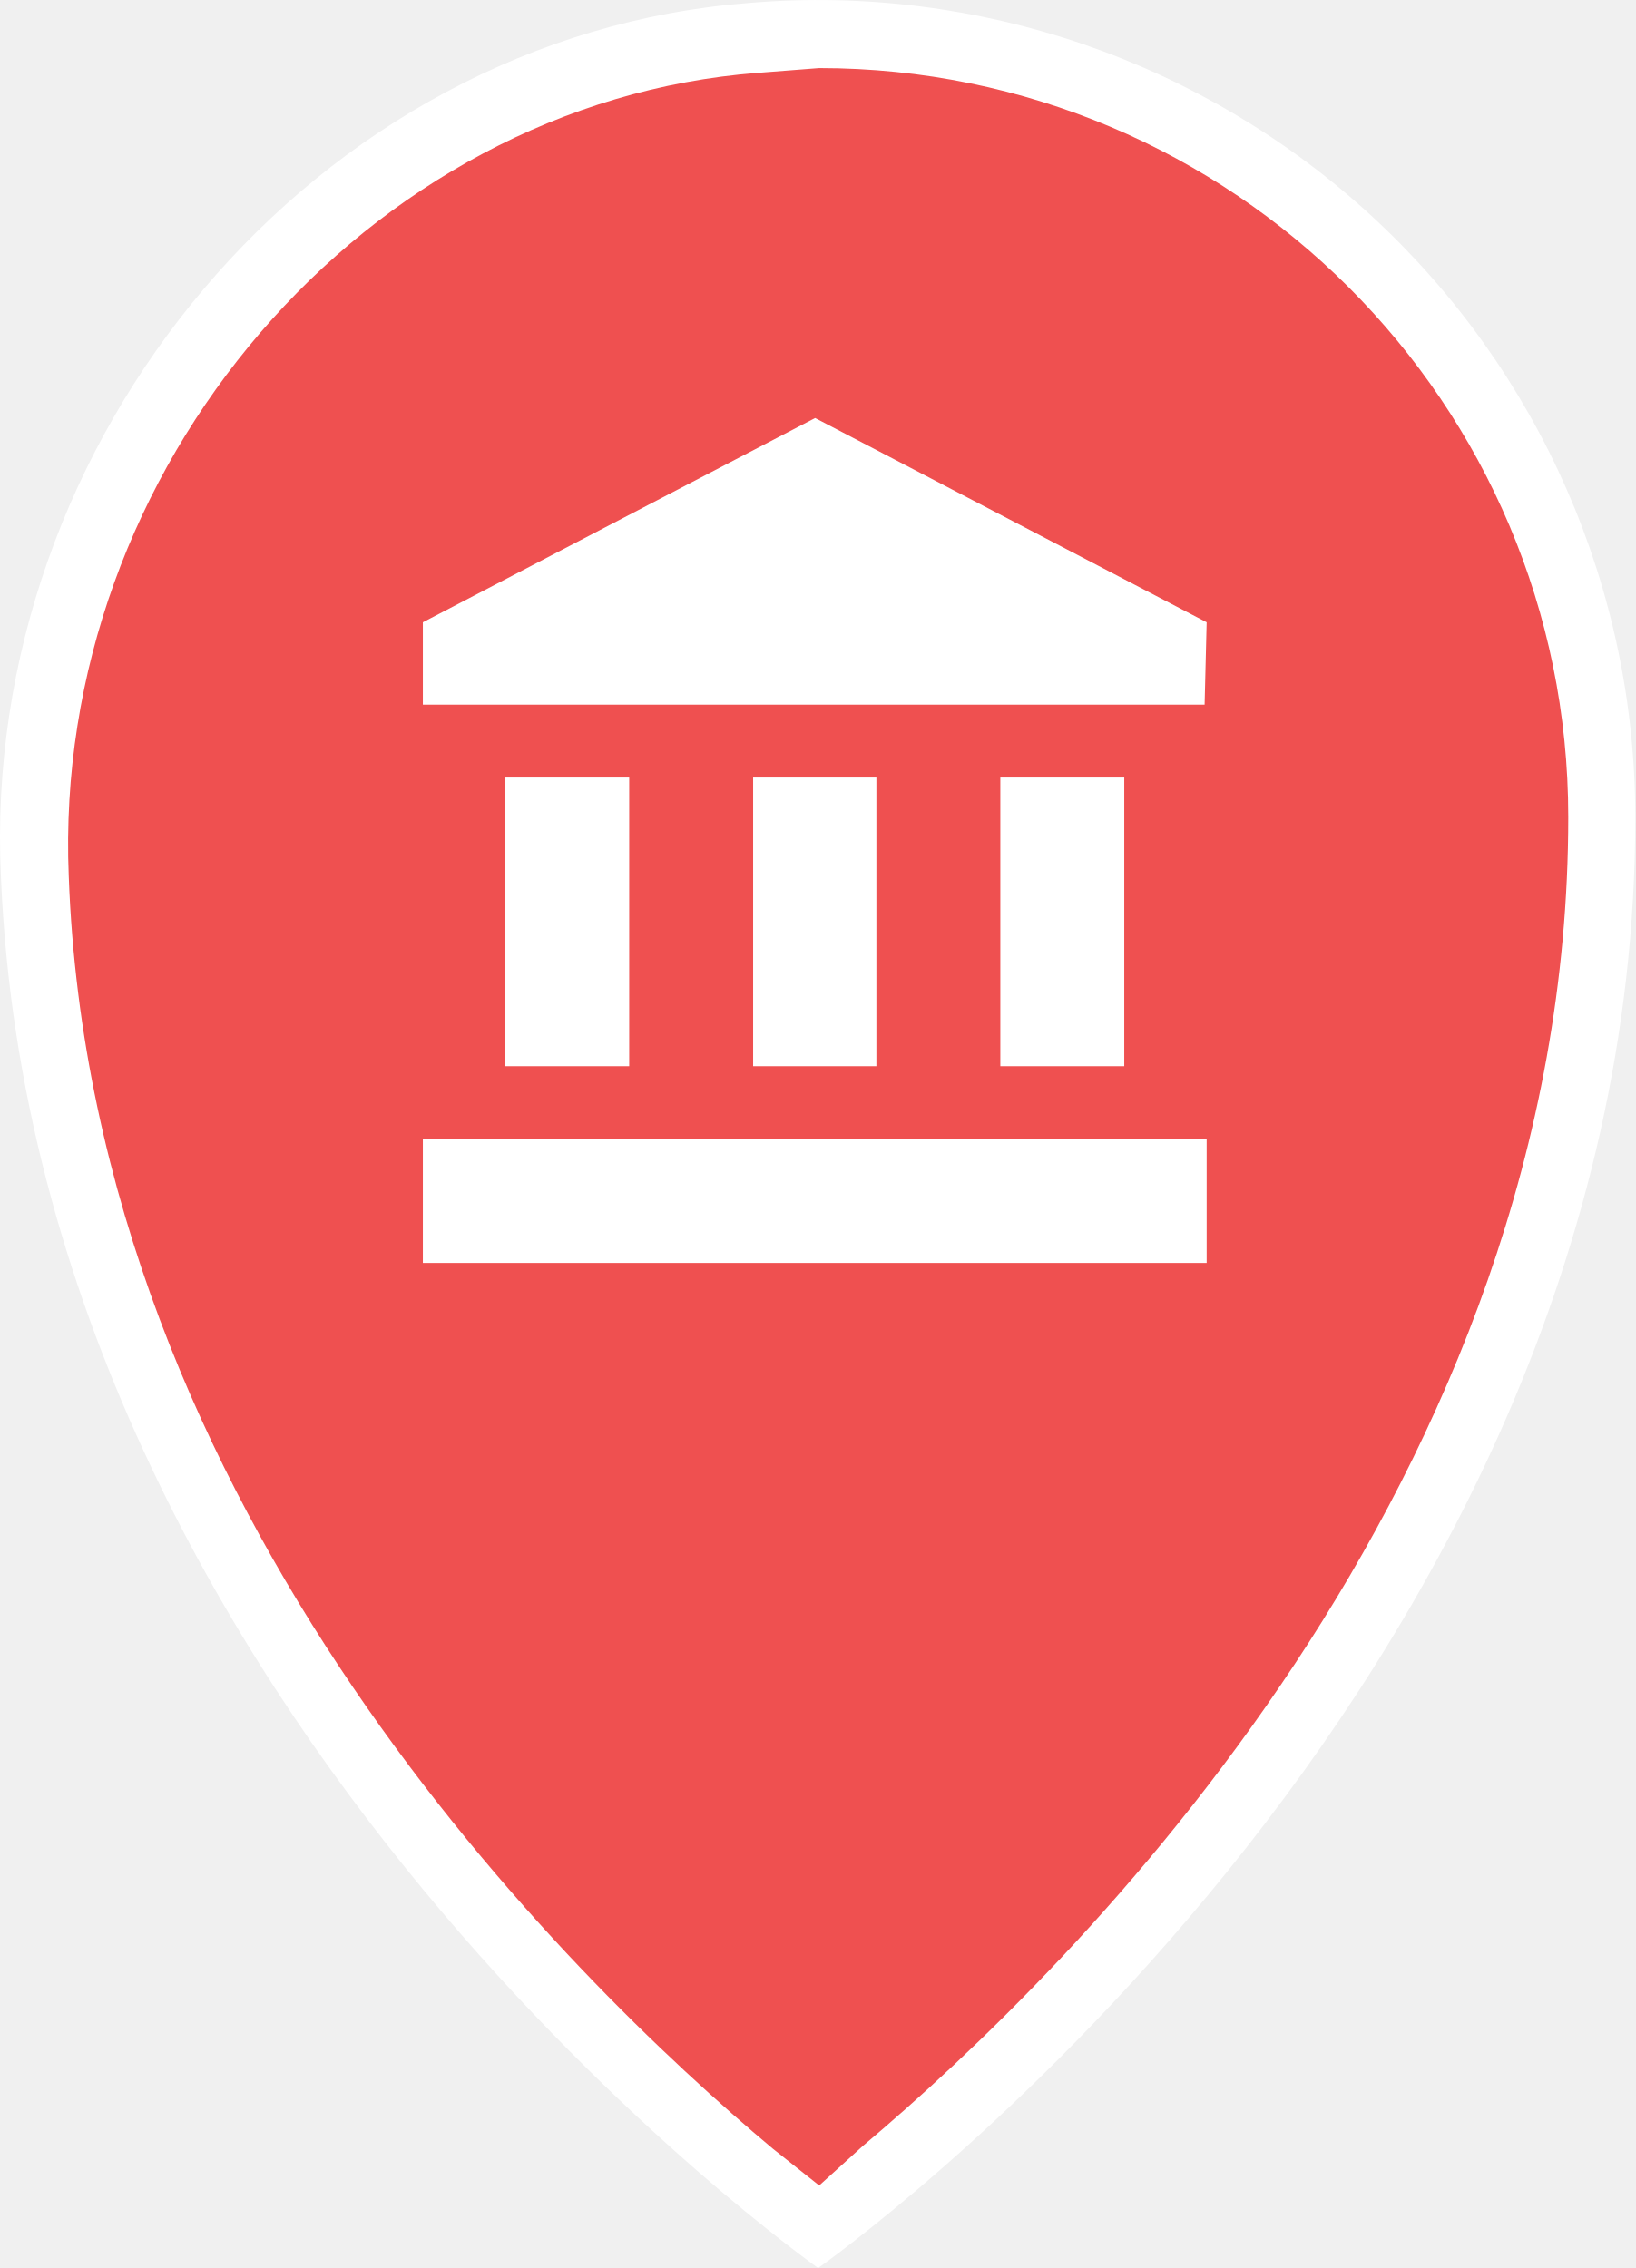
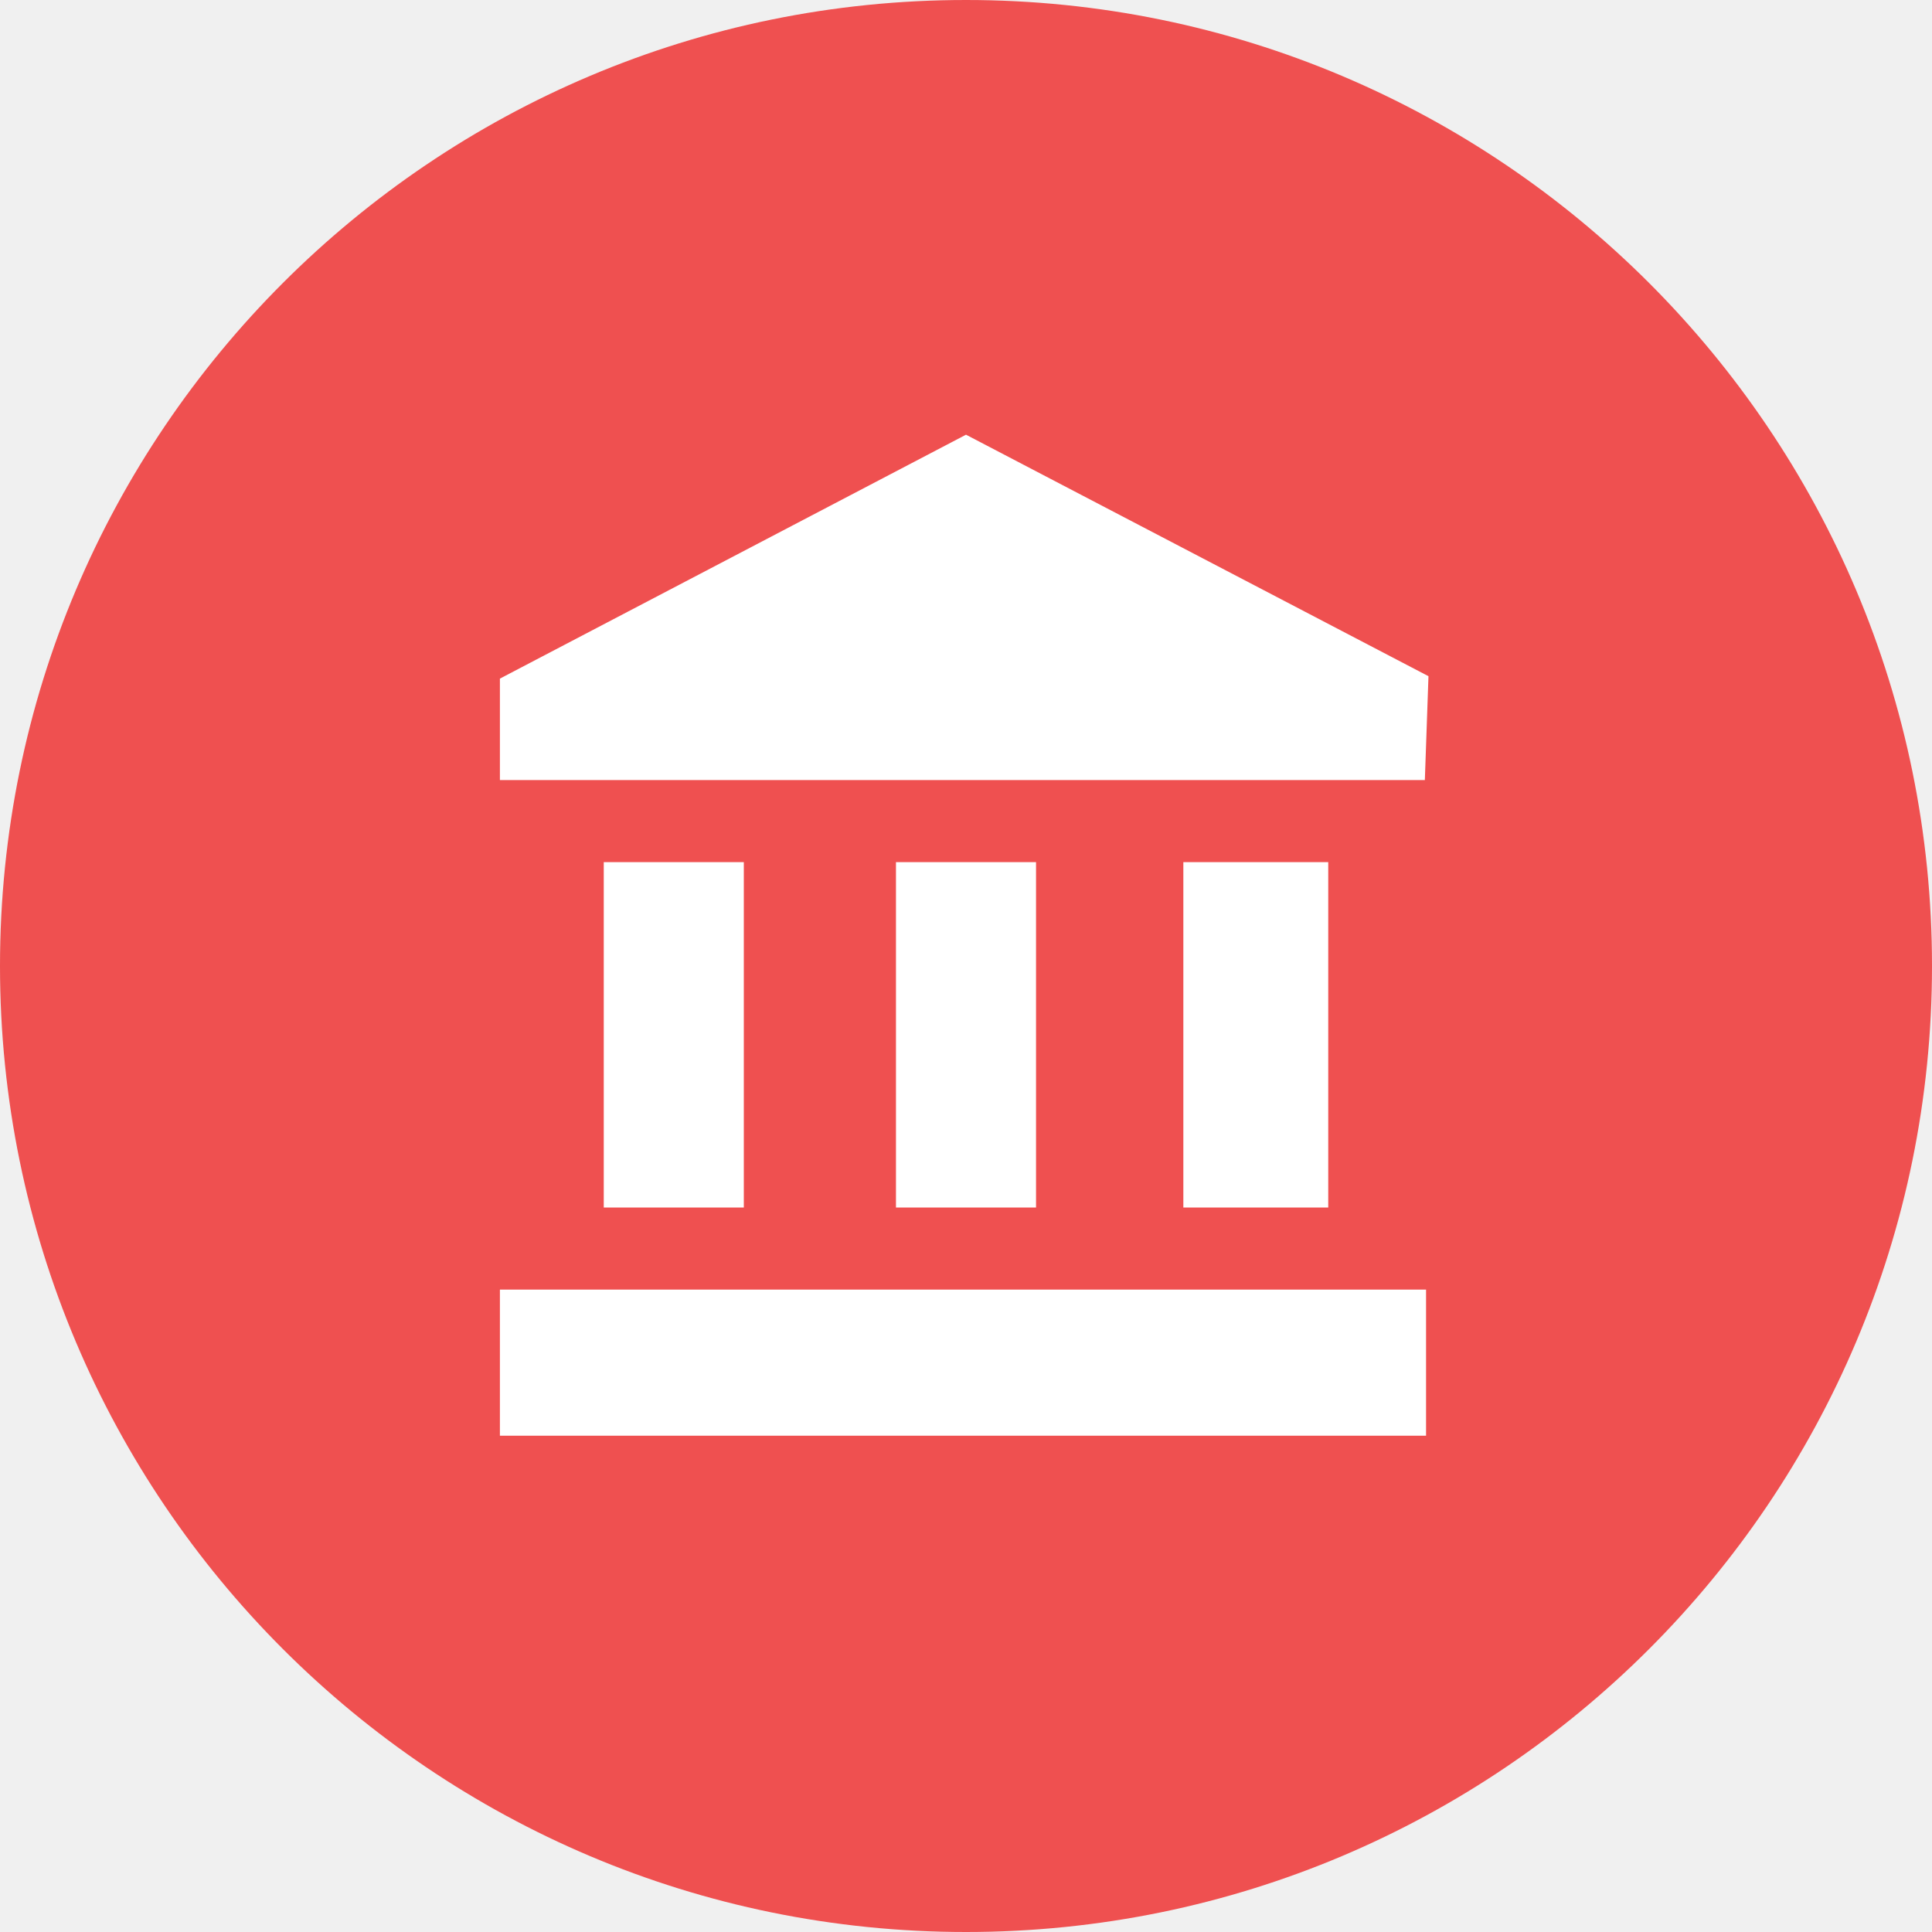
- <svg xmlns="http://www.w3.org/2000/svg" width="24.014" height="33.312" viewBox="0 0 24.014 33.312">
-   <g id="Group_442" data-name="Group 442" transform="translate(-4941 -5830)">
-     <path id="Path_151" data-name="Path 151" d="M17.89,4.57c-6.41.49-11.31,6.43-11,12.84.52,12.41,12,20.42,12,20.43h0s12-8.4,12-21.3a12,12,0,0,0-13-11.97Z" transform="translate(4934.124 5825.472)" fill="#fff" />
-     <path id="Path_110" data-name="Path 110" d="M18.32,35.56c-3-2.51-10-9.34-10.34-18.69-.25-6,4.38-11.36,10.12-11.8L19,5A11,11,0,0,1,30,16c0,9.76-7.25,16.9-10.36,19.52L19,36.1Z" transform="translate(4934.03 5826)" fill="#ef5050" />
-     <path id="Path_111" data-name="Path 111" d="M24.69,22.55H13.18V20.73H24.69Zm-10.3-2.89V15.42h1.82v4.24Zm3.64,0V15.42h1.81v4.24Zm3.63,0V15.42h1.82v4.24Zm3-5.31H13.18V13.14l5.76-3,5.75,3Z" transform="translate(4934.03 5826)" fill="#fff" />
+ <svg xmlns="http://www.w3.org/2000/svg" viewBox="0 0 16 16">
+   <defs>
+     <style>.cls-1{fill:#fff;}.cls-2{fill:#ef5050;}</style>
+   </defs>
+   <g id="Layer_2" data-name="Layer 2">
+     <g id="Layer_1-2" data-name="Layer 1">
+       <circle class="cls-1" cx="8" cy="8" r="7.5" />
+       <path class="cls-2" d="M8,0a8,8,0,1,0,8,8A8,8,0,0,0,8,0Zm3.81,11.89H4.14V10.68h7.67ZM5,10V7.14H6.16V10Zm2.42,0V7.14H8.58V10ZM9.8,10V7.14H11V10Zm2-3.54H4.14V5.62L8,3.6l3.83,2Z" />
+     </g>
  </g>
</svg>
